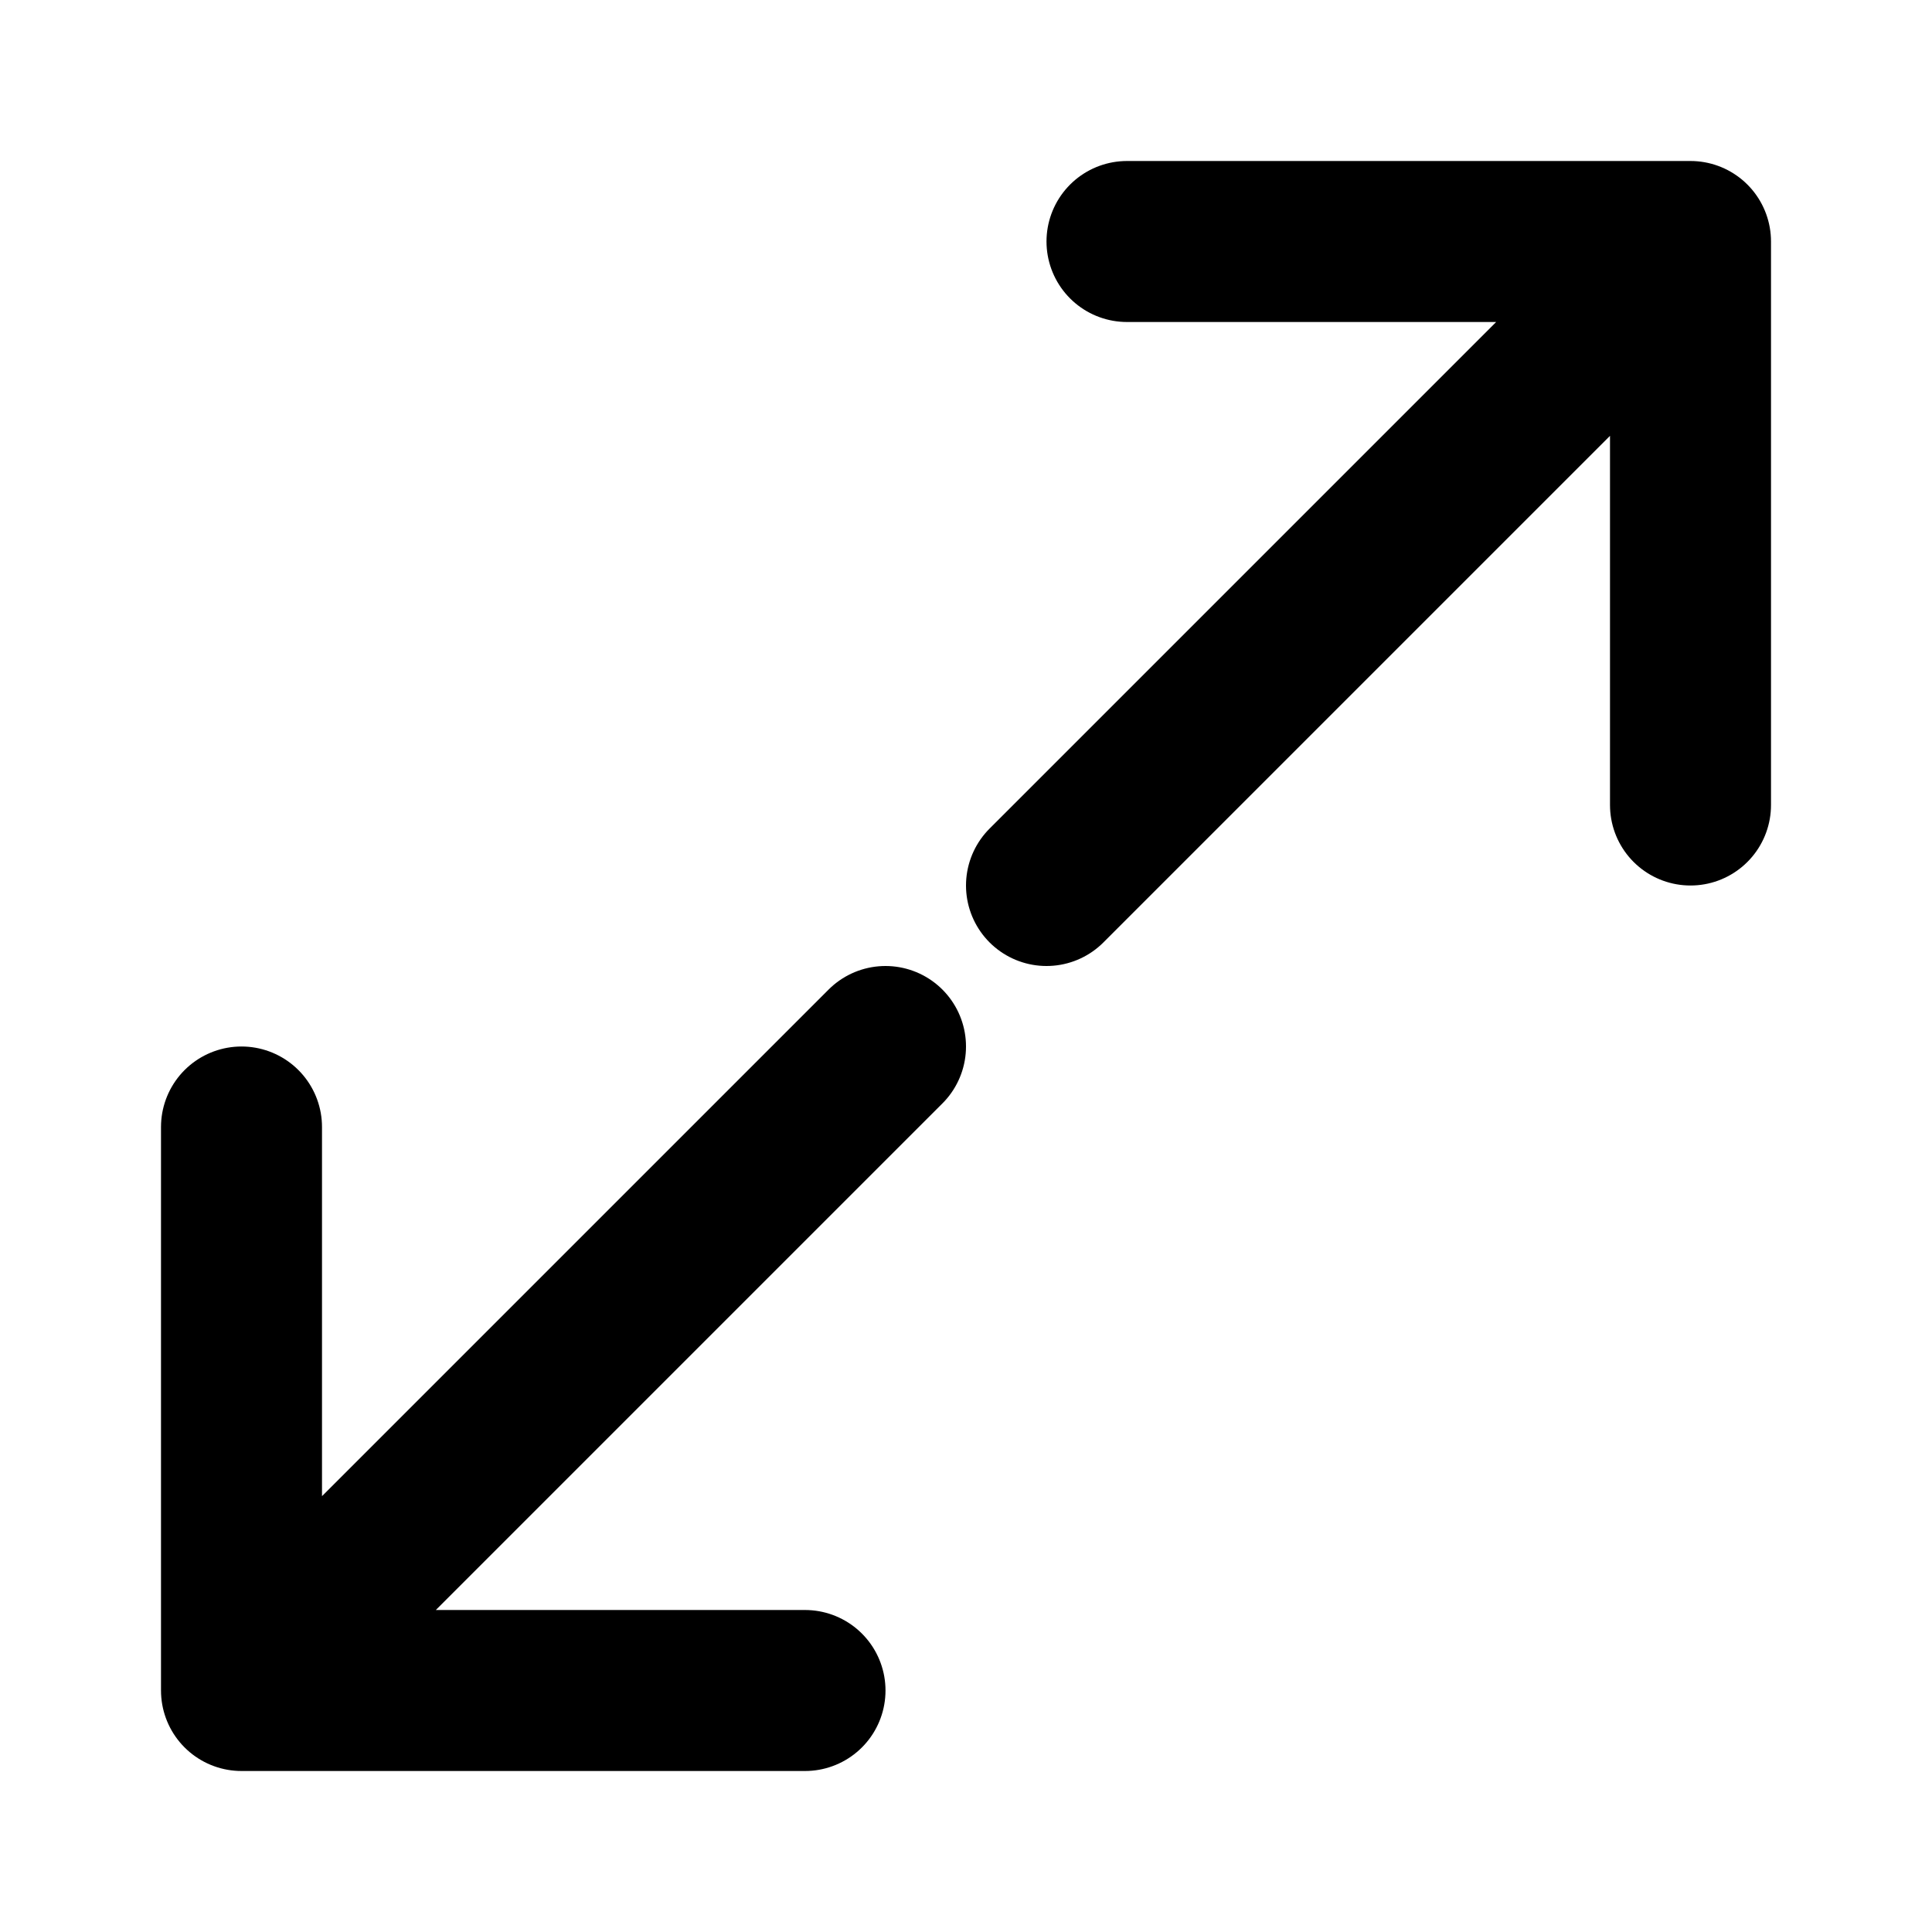
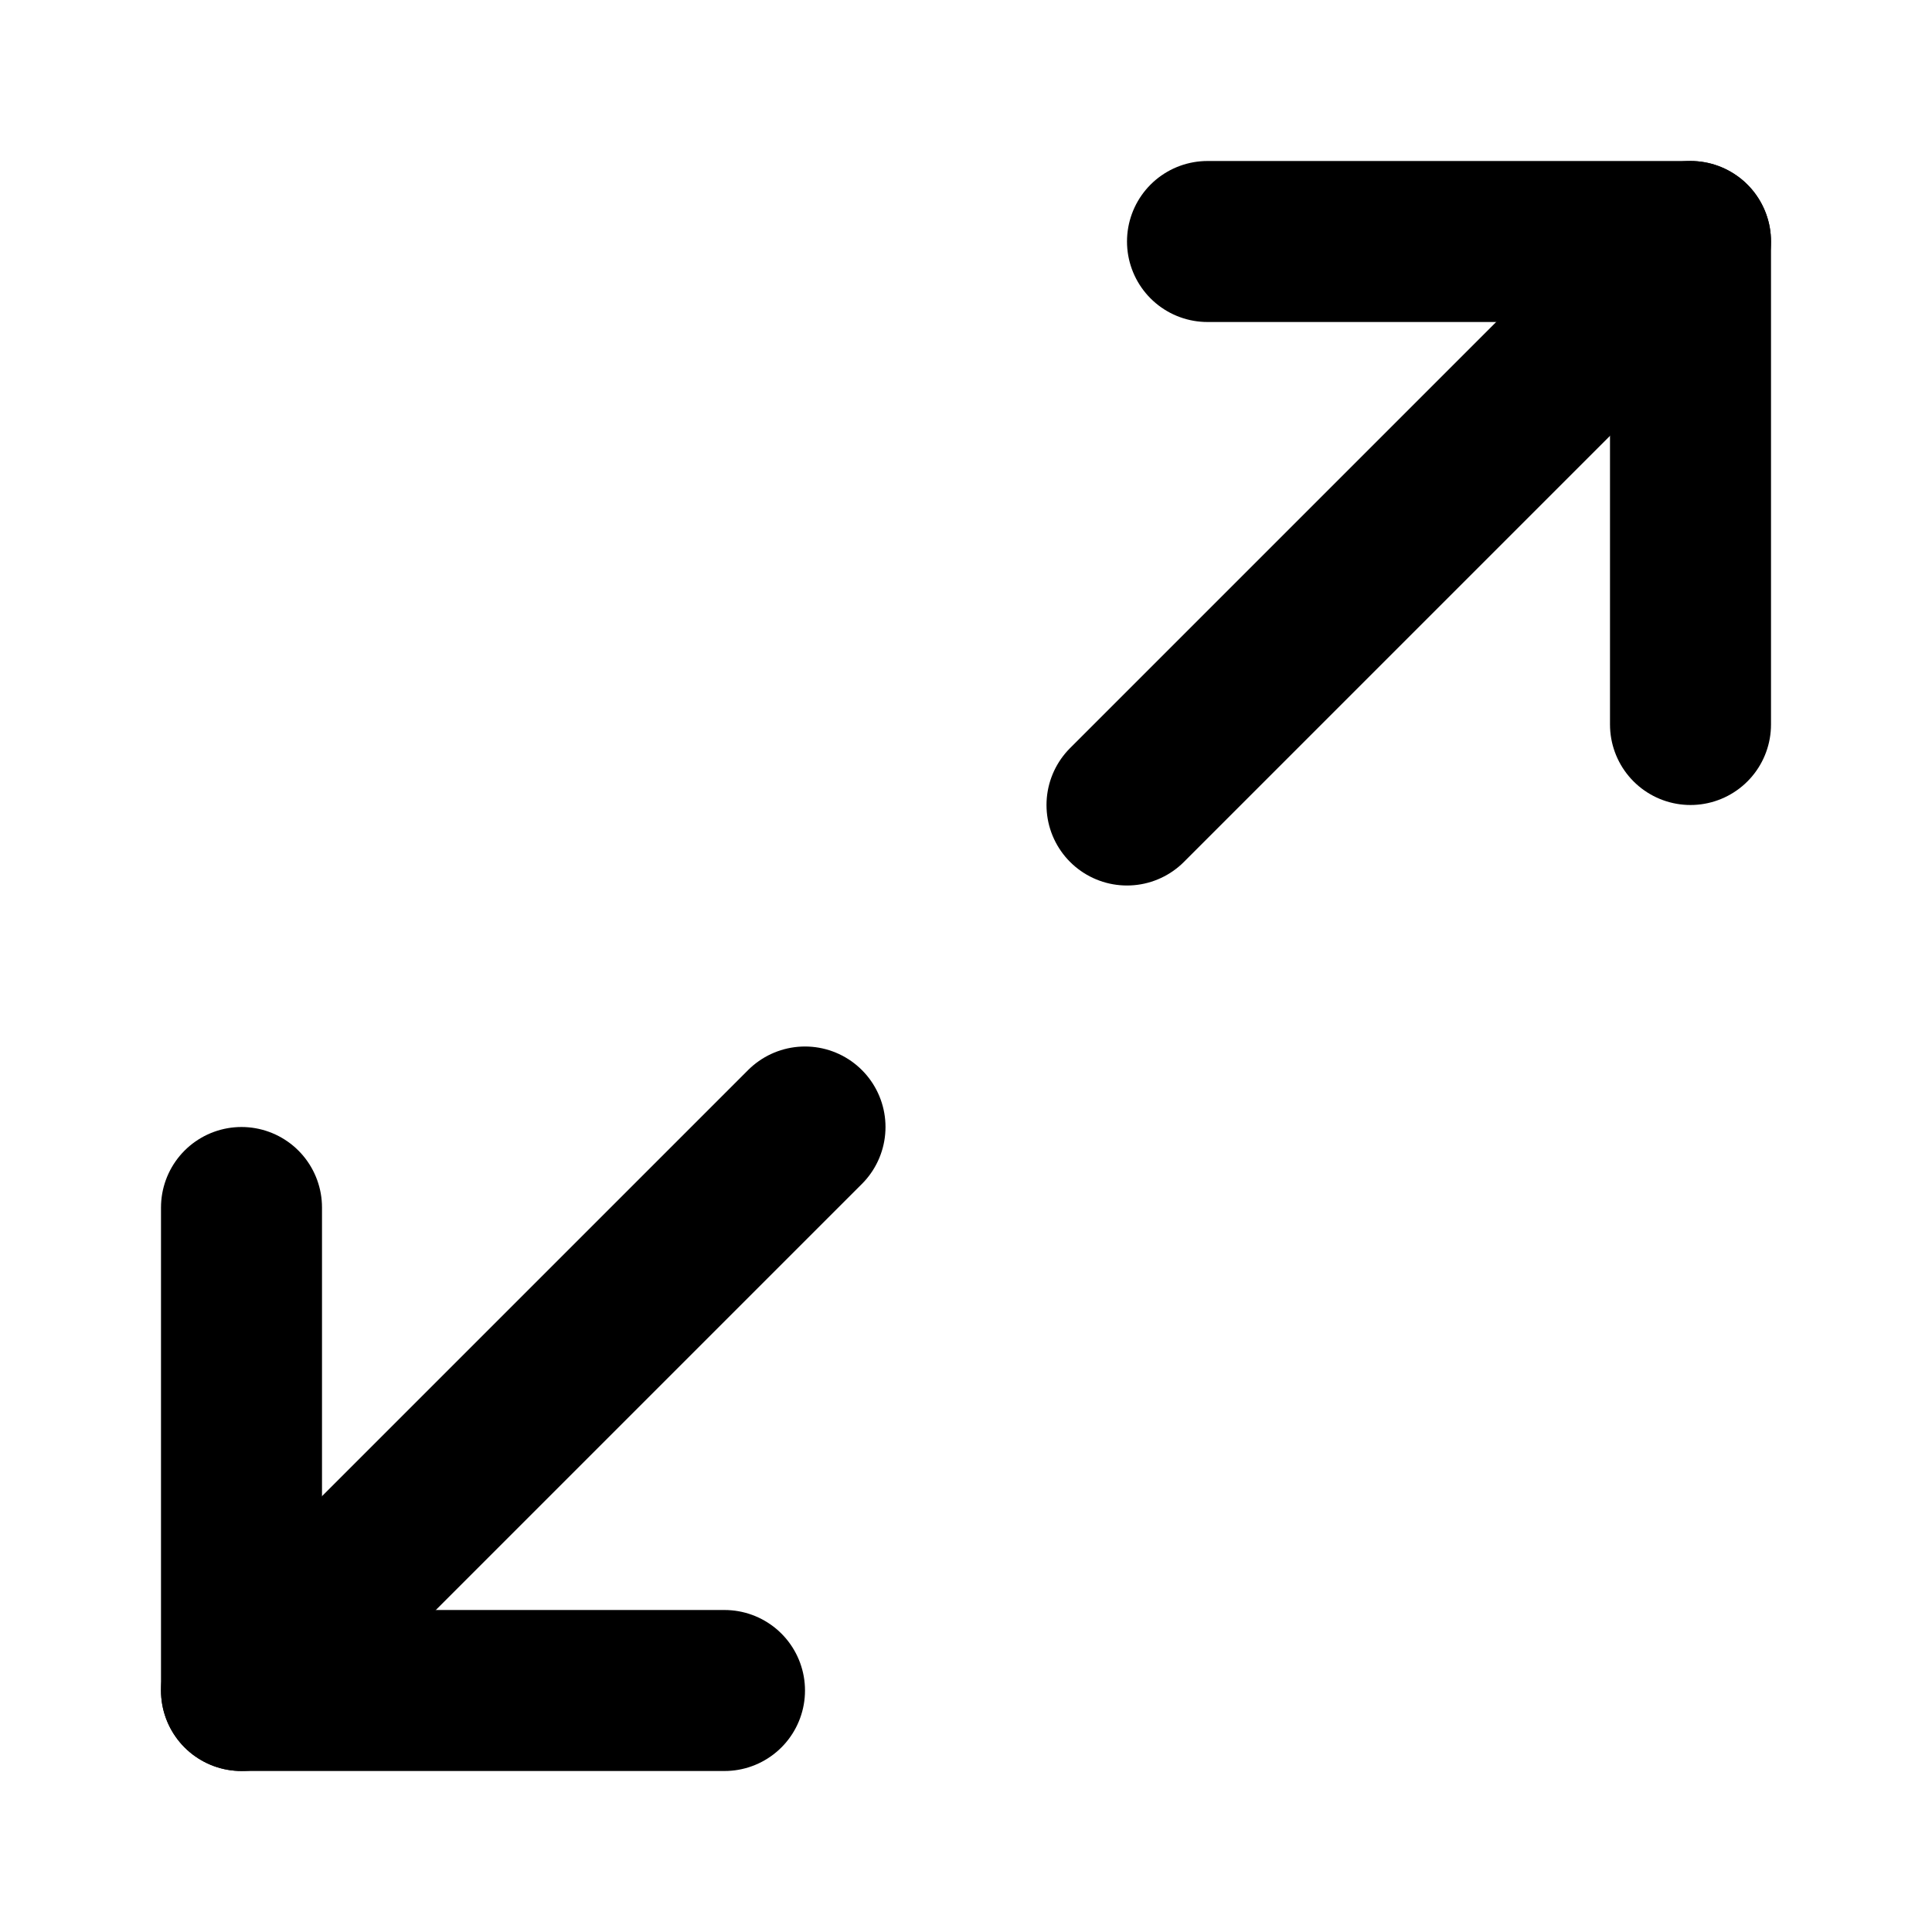
<svg xmlns="http://www.w3.org/2000/svg" width="24" height="24" viewBox="0 0 24 24" fill="none" stroke="currentColor" stroke-width="2" stroke-linecap="round" stroke-linejoin="round">
-   <path d="M14 3h7v7M21 3l-8 8M10 21H3v-7M3 21l8-8" />
+   <path d="M15 3h6v6" />
+   <path d="m21 3-7 7" />
+   <path d="m3 21 7-7" />
+   <path d="M9 21H3v-6" />
</svg>
